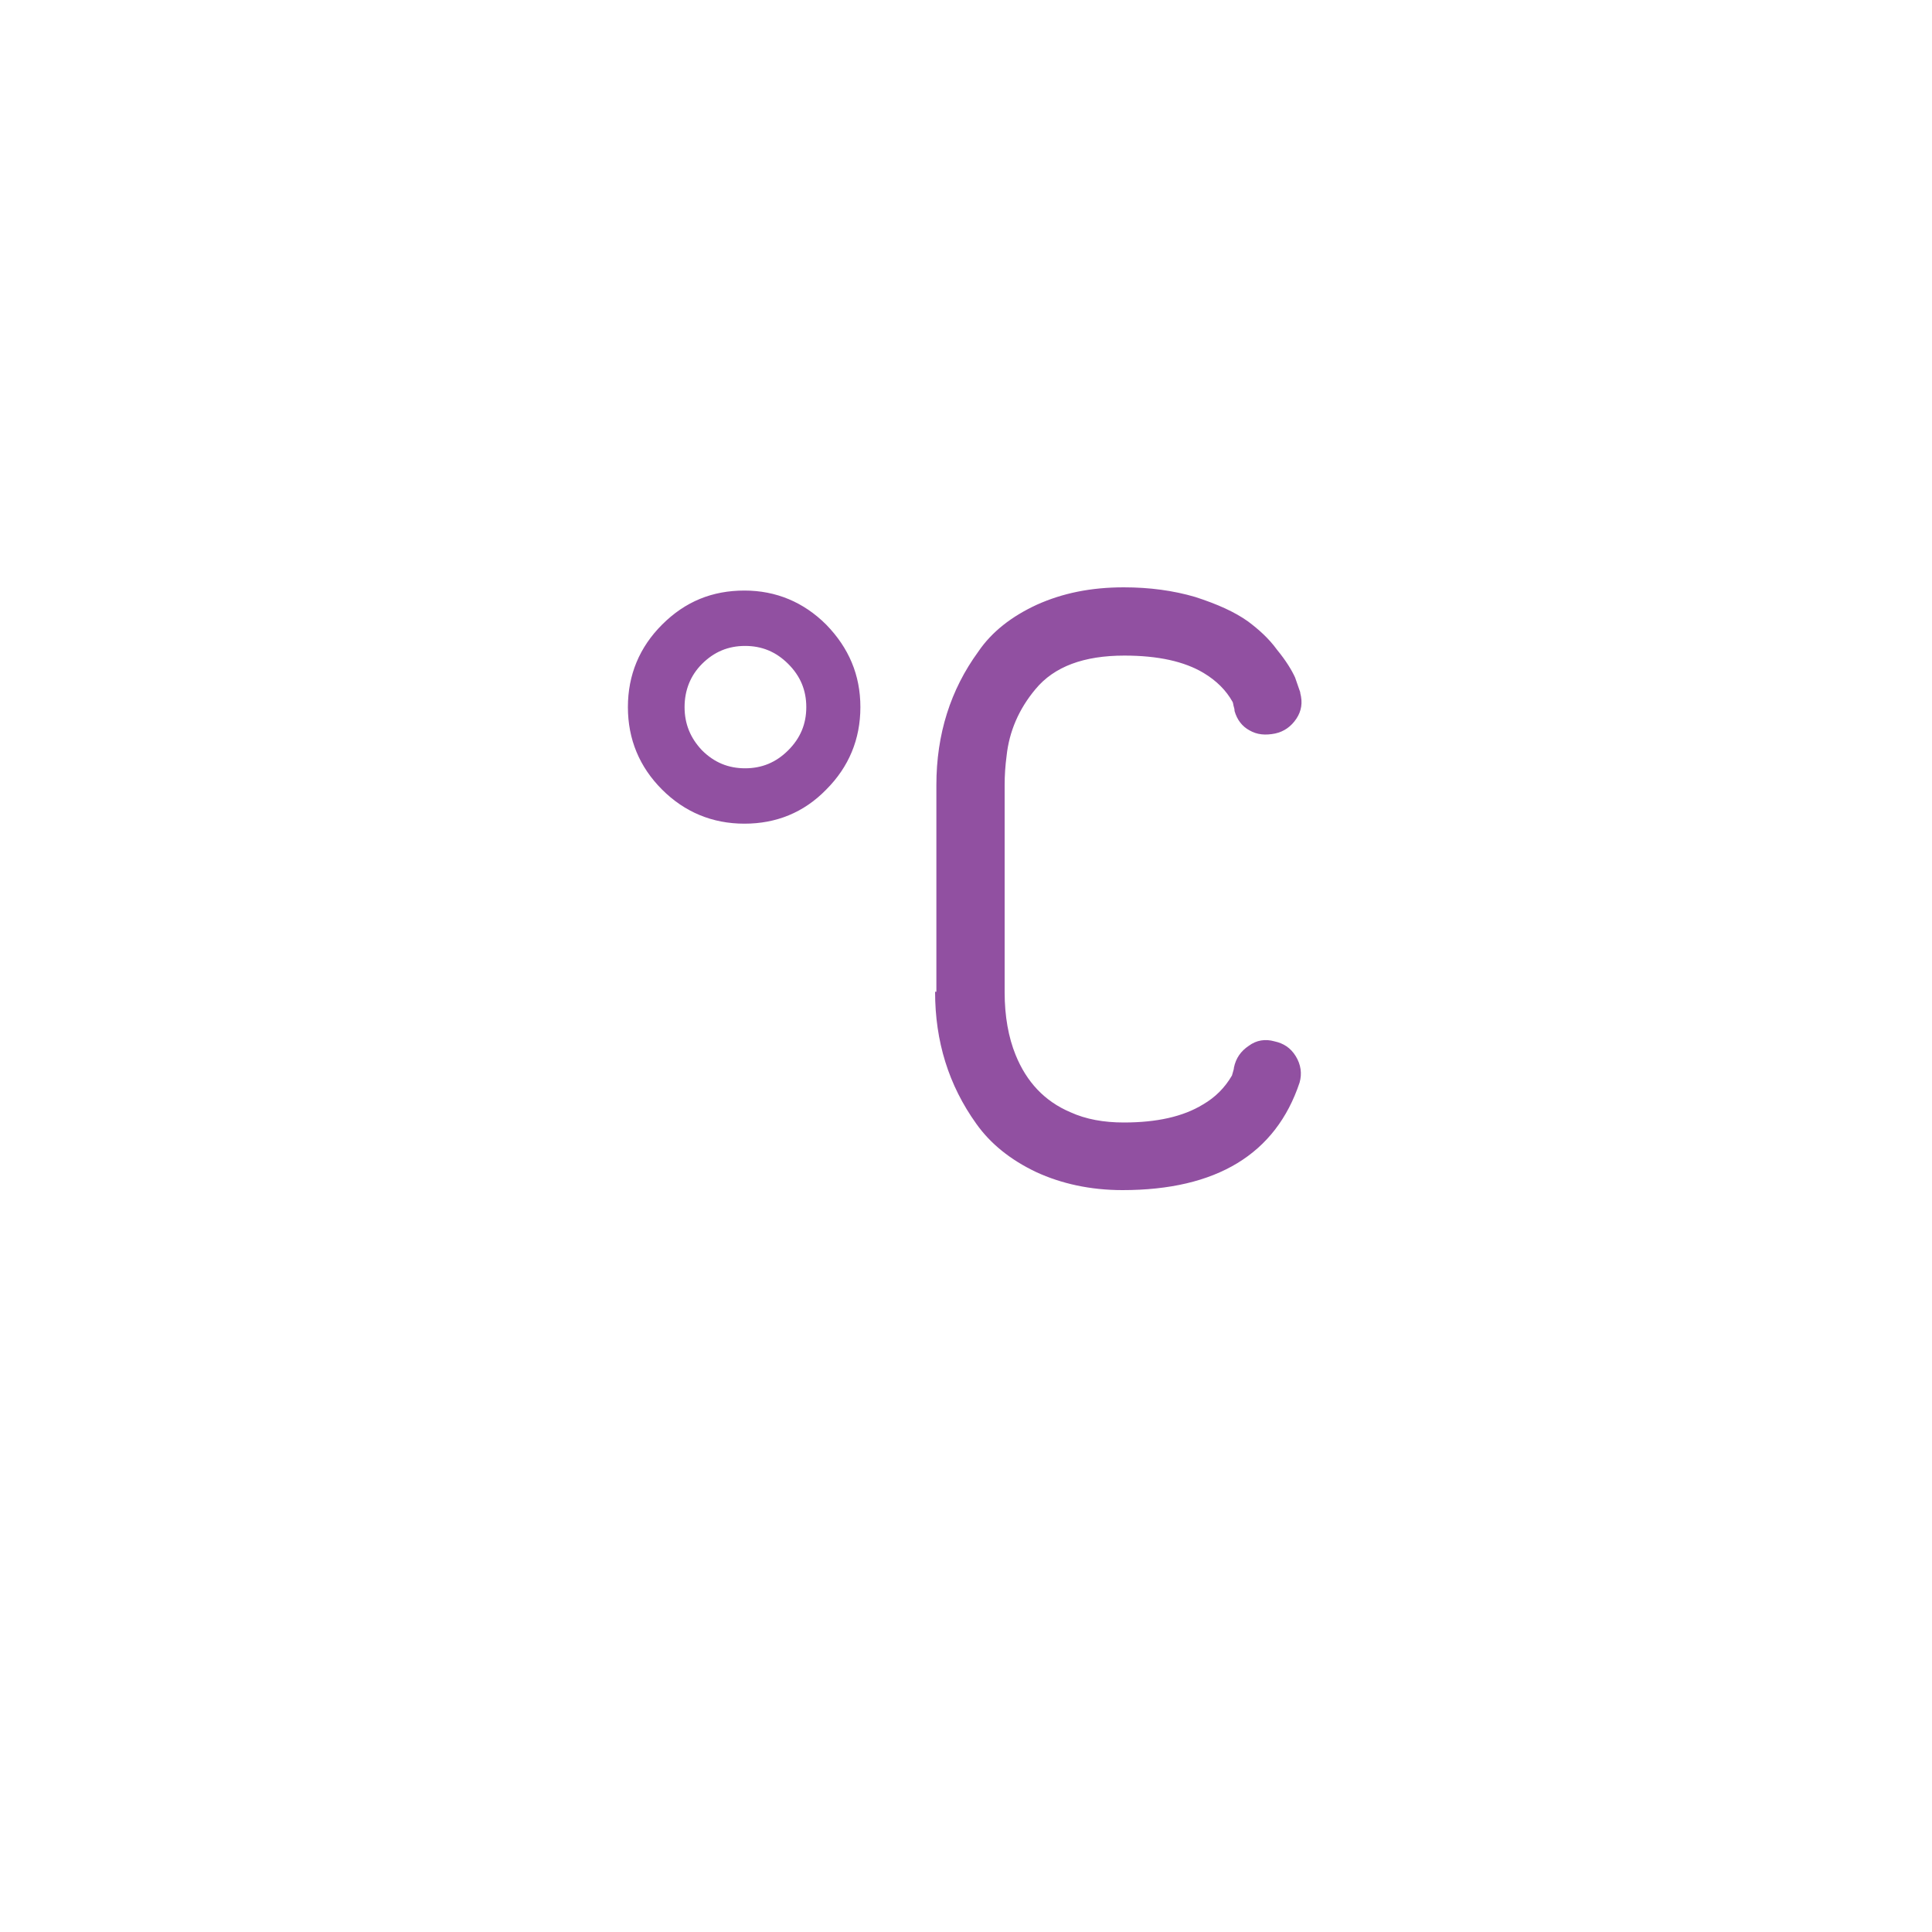
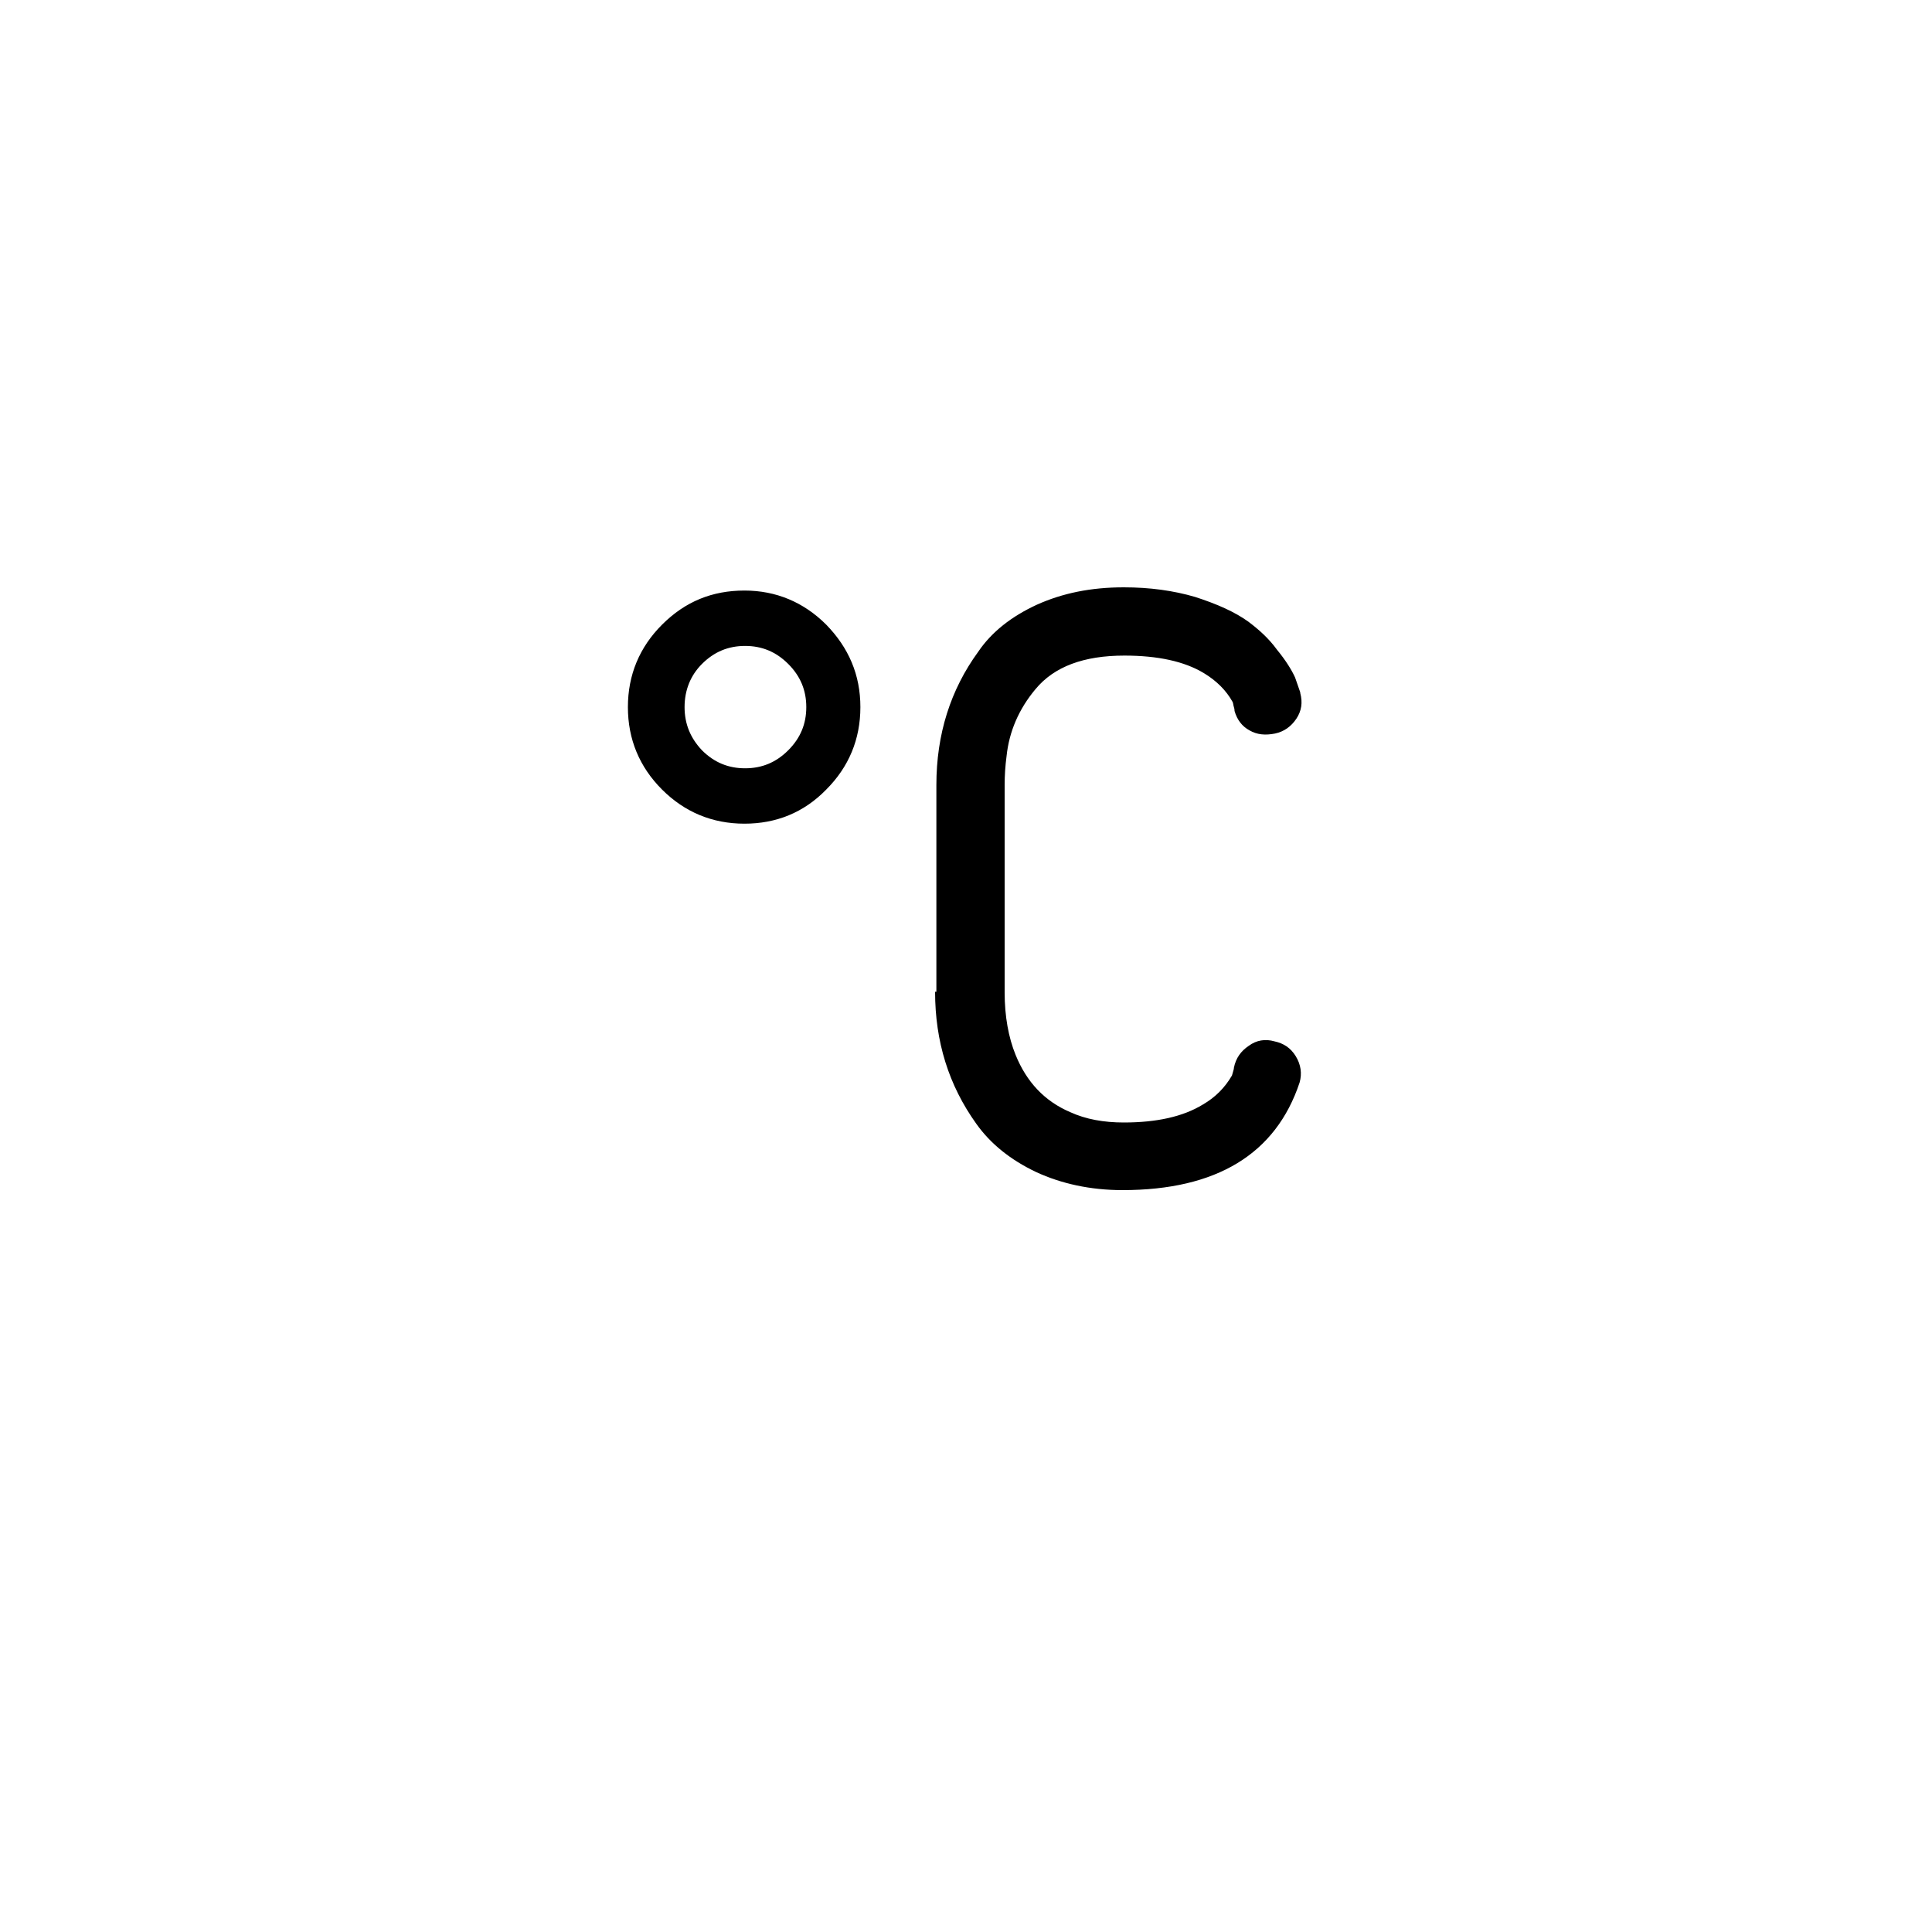
<svg xmlns="http://www.w3.org/2000/svg" version="1.1" id="Layer_1" x="0px" y="0px" viewBox="0 0 30 30" style="enable-background:new 0 0 30 30;" xml:space="preserve">
-   <path fill="#9150a1" d="M9.75,10.98c0-0.5,0.18-0.93,0.53-1.28c0.36-0.36,0.78-0.53,1.28-0.53c0.49,0,0.92,0.18,1.27,0.53  c0.35,0.36,0.53,0.78,0.53,1.28c0,0.5-0.18,0.93-0.53,1.28c-0.35,0.36-0.78,0.53-1.27,0.53c-0.5,0-0.93-0.18-1.28-0.53  S9.75,11.48,9.75,10.98z M10.63,10.98c0,0.26,0.09,0.48,0.27,0.67c0.19,0.19,0.41,0.28,0.67,0.28c0.26,0,0.48-0.09,0.67-0.28  s0.28-0.41,0.28-0.67c0-0.26-0.09-0.48-0.28-0.67s-0.41-0.28-0.67-0.28c-0.26,0-0.48,0.09-0.67,0.28  C10.72,10.49,10.63,10.72,10.63,10.98z M14.52,15.4c0,0.77,0.21,1.45,0.64,2.05c0.22,0.31,0.53,0.56,0.93,0.75  c0.39,0.18,0.84,0.28,1.34,0.28c1.46,0,2.38-0.56,2.75-1.67c0.04-0.14,0.02-0.28-0.06-0.41c-0.08-0.13-0.19-0.2-0.33-0.23  c-0.14-0.04-0.28-0.02-0.4,0.07c-0.12,0.08-0.2,0.19-0.23,0.34c0,0.01,0,0.02-0.01,0.05l-0.02,0.07c-0.11,0.19-0.26,0.34-0.45,0.45  c-0.31,0.19-0.72,0.28-1.23,0.28c-0.31,0-0.59-0.05-0.83-0.16c-0.4-0.17-0.68-0.47-0.85-0.89c-0.11-0.27-0.17-0.6-0.17-0.97v-3.22  c0-0.15,0.01-0.3,0.03-0.45c0.04-0.38,0.19-0.73,0.45-1.04c0.29-0.35,0.75-0.52,1.38-0.52c0.52,0,0.93,0.09,1.23,0.27  c0.2,0.12,0.35,0.27,0.45,0.45c0.01,0.02,0.01,0.05,0.02,0.08c0.01,0.03,0.01,0.05,0.01,0.06c0.04,0.14,0.12,0.24,0.23,0.3  c0.12,0.07,0.25,0.08,0.4,0.05c0.14-0.03,0.25-0.11,0.33-0.23c0.08-0.12,0.1-0.25,0.06-0.4v-0.01l-0.08-0.23  c-0.05-0.11-0.14-0.26-0.28-0.43c-0.13-0.18-0.29-0.32-0.45-0.44c-0.21-0.15-0.48-0.27-0.82-0.38c-0.34-0.1-0.71-0.15-1.11-0.15  c-0.51,0-0.95,0.09-1.35,0.27c-0.39,0.18-0.7,0.42-0.91,0.73c-0.43,0.59-0.65,1.28-0.65,2.07V15.4z" />
+   <path d="M9.75,10.98c0-0.5,0.18-0.93,0.53-1.28c0.36-0.36,0.78-0.53,1.28-0.53c0.49,0,0.92,0.18,1.27,0.53  c0.35,0.36,0.53,0.78,0.53,1.28c0,0.5-0.18,0.93-0.53,1.28c-0.35,0.36-0.78,0.53-1.27,0.53c-0.5,0-0.93-0.18-1.28-0.53  S9.75,11.48,9.75,10.98z M10.63,10.98c0,0.26,0.09,0.48,0.27,0.67c0.19,0.19,0.41,0.28,0.67,0.28c0.26,0,0.48-0.09,0.67-0.28  s0.28-0.41,0.28-0.67c0-0.26-0.09-0.48-0.28-0.67s-0.41-0.28-0.67-0.28c-0.26,0-0.48,0.09-0.67,0.28  C10.72,10.49,10.63,10.72,10.63,10.98z M14.52,15.4c0,0.77,0.21,1.45,0.64,2.05c0.22,0.31,0.53,0.56,0.93,0.75  c0.39,0.18,0.84,0.28,1.34,0.28c1.46,0,2.38-0.56,2.75-1.67c0.04-0.14,0.02-0.28-0.06-0.41c-0.08-0.13-0.19-0.2-0.33-0.23  c-0.14-0.04-0.28-0.02-0.4,0.07c-0.12,0.08-0.2,0.19-0.23,0.34c0,0.01,0,0.02-0.01,0.05l-0.02,0.07c-0.11,0.19-0.26,0.34-0.45,0.45  c-0.31,0.19-0.72,0.28-1.23,0.28c-0.31,0-0.59-0.05-0.83-0.16c-0.4-0.17-0.68-0.47-0.85-0.89c-0.11-0.27-0.17-0.6-0.17-0.97v-3.22  c0-0.15,0.01-0.3,0.03-0.45c0.04-0.38,0.19-0.73,0.45-1.04c0.29-0.35,0.75-0.52,1.38-0.52c0.52,0,0.93,0.09,1.23,0.27  c0.2,0.12,0.35,0.27,0.45,0.45c0.01,0.02,0.01,0.05,0.02,0.08c0.01,0.03,0.01,0.05,0.01,0.06c0.04,0.14,0.12,0.24,0.23,0.3  c0.12,0.07,0.25,0.08,0.4,0.05c0.14-0.03,0.25-0.11,0.33-0.23c0.08-0.12,0.1-0.25,0.06-0.4v-0.01l-0.08-0.23  c-0.05-0.11-0.14-0.26-0.28-0.43c-0.13-0.18-0.29-0.32-0.45-0.44c-0.21-0.15-0.48-0.27-0.82-0.38c-0.34-0.1-0.71-0.15-1.11-0.15  c-0.51,0-0.95,0.09-1.35,0.27c-0.39,0.18-0.7,0.42-0.91,0.73c-0.43,0.59-0.65,1.28-0.65,2.07V15.4z" />
</svg>
